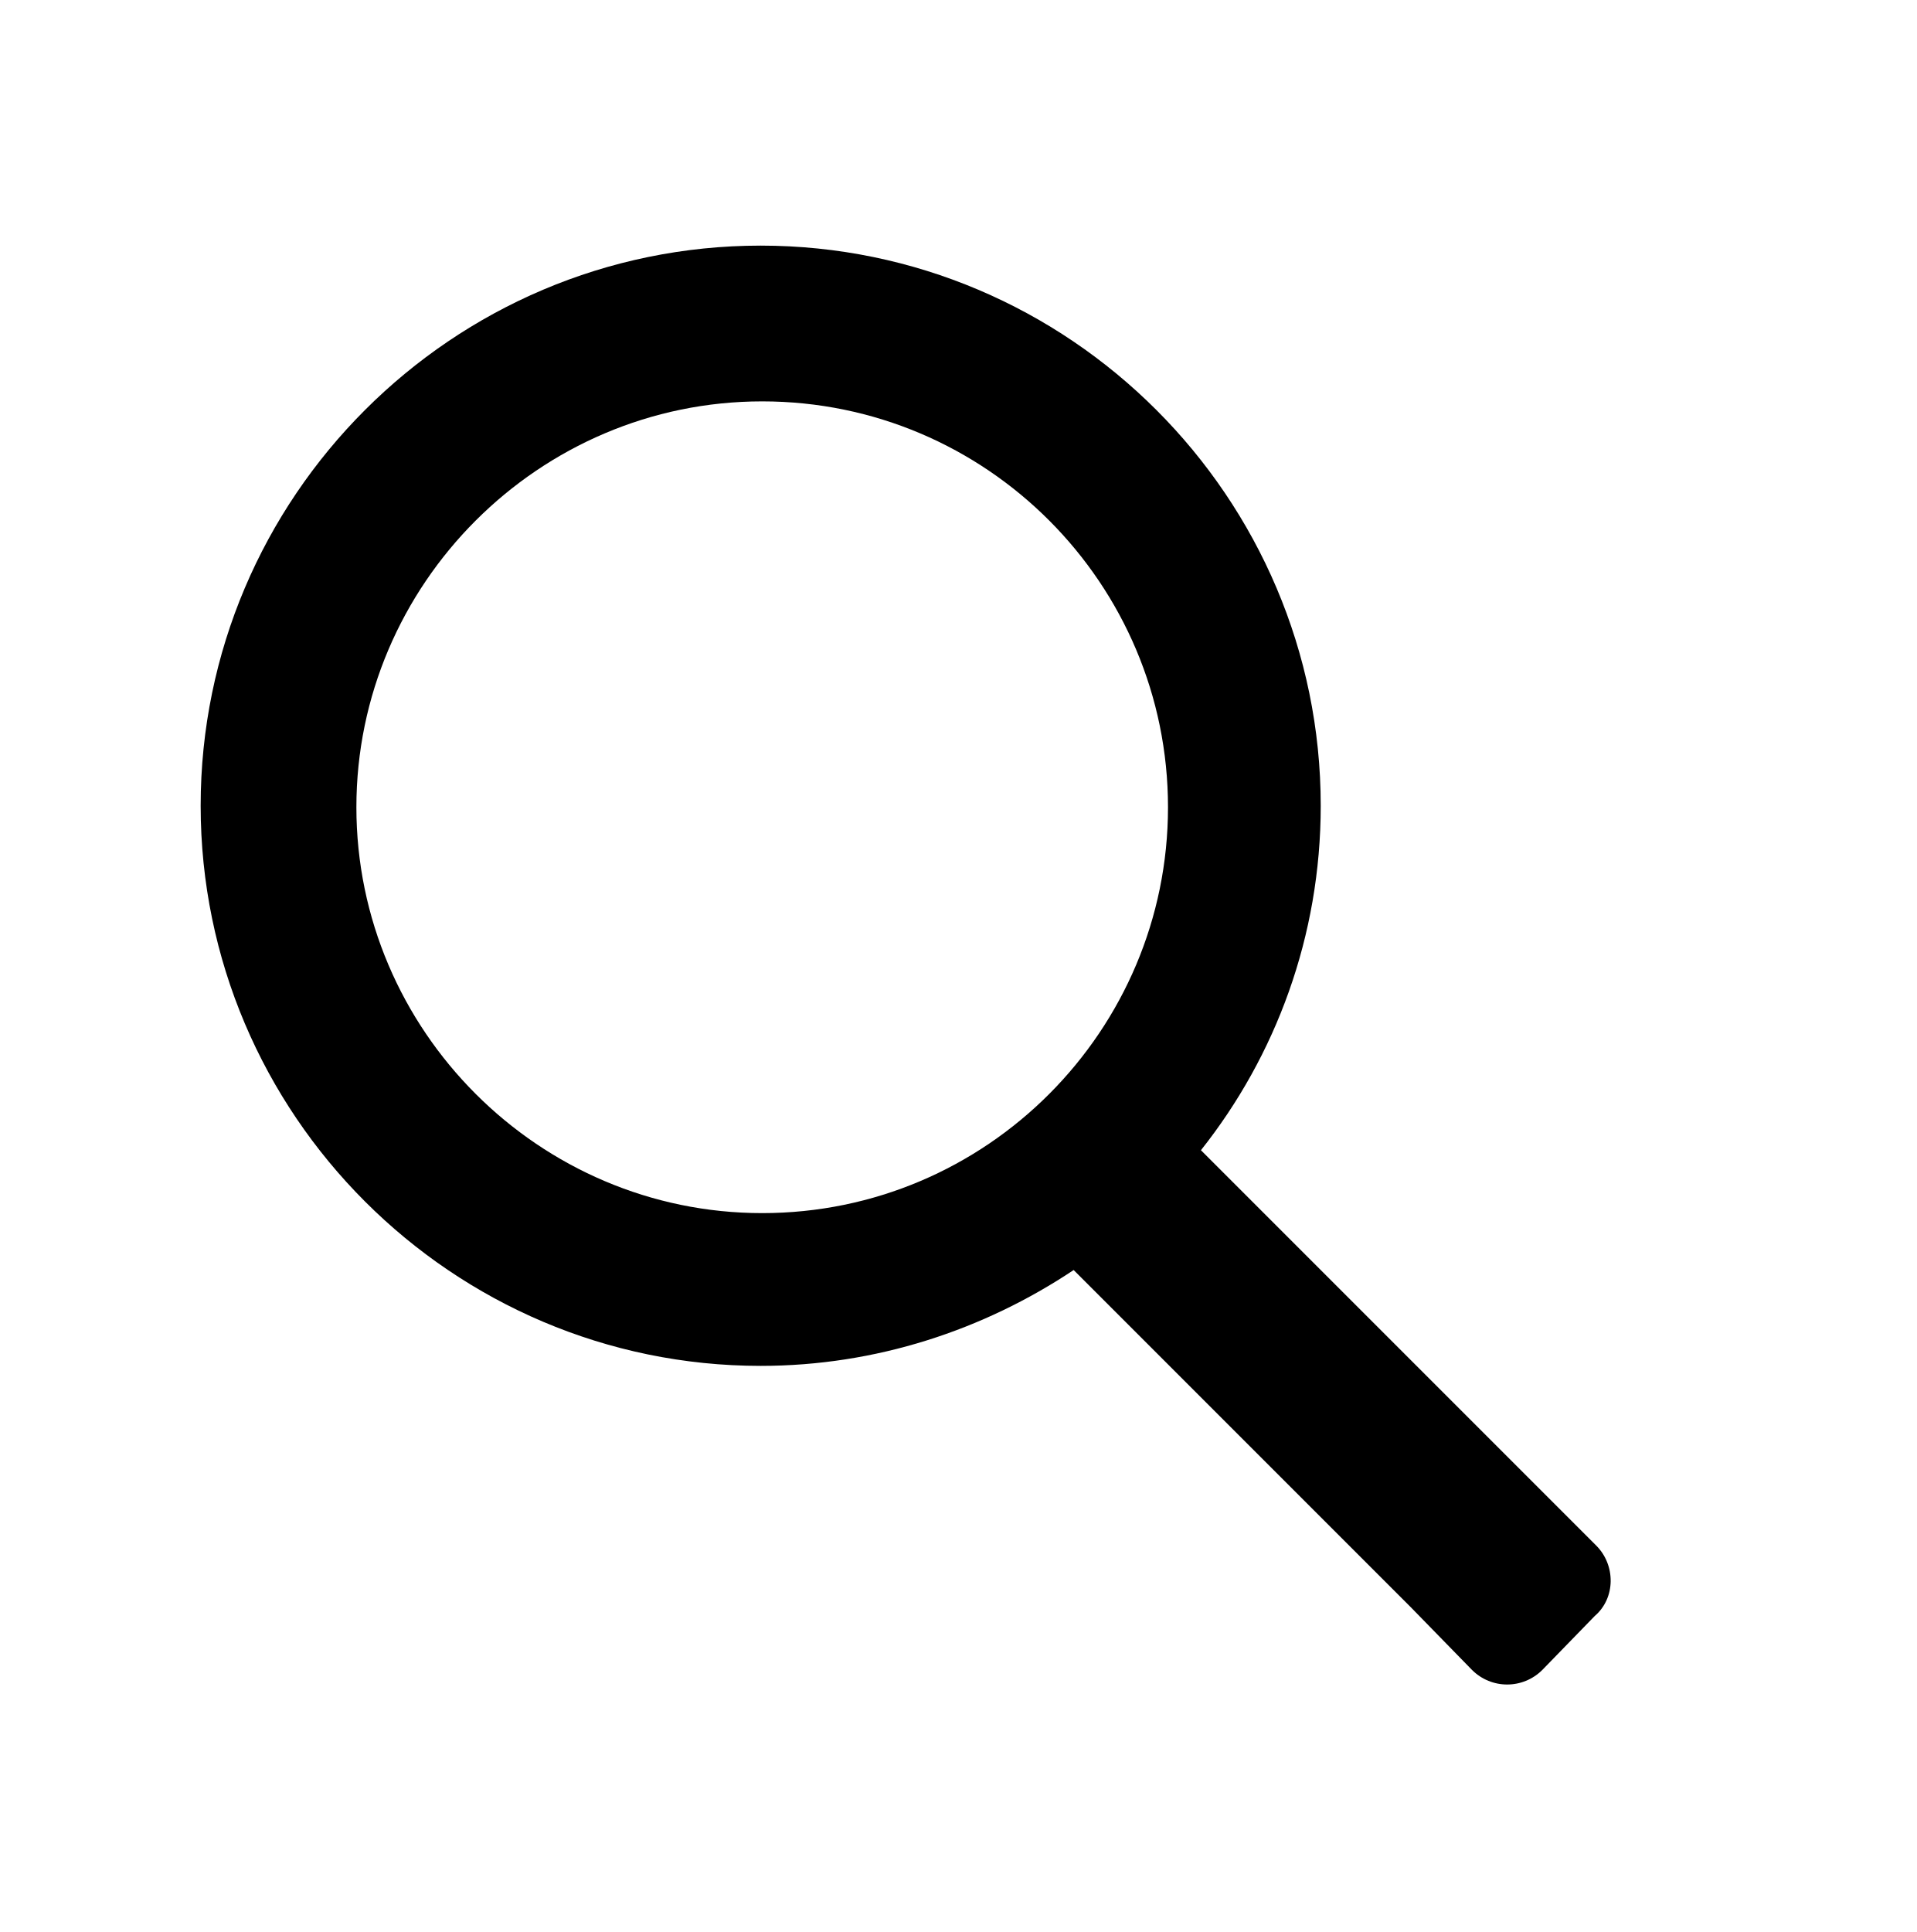
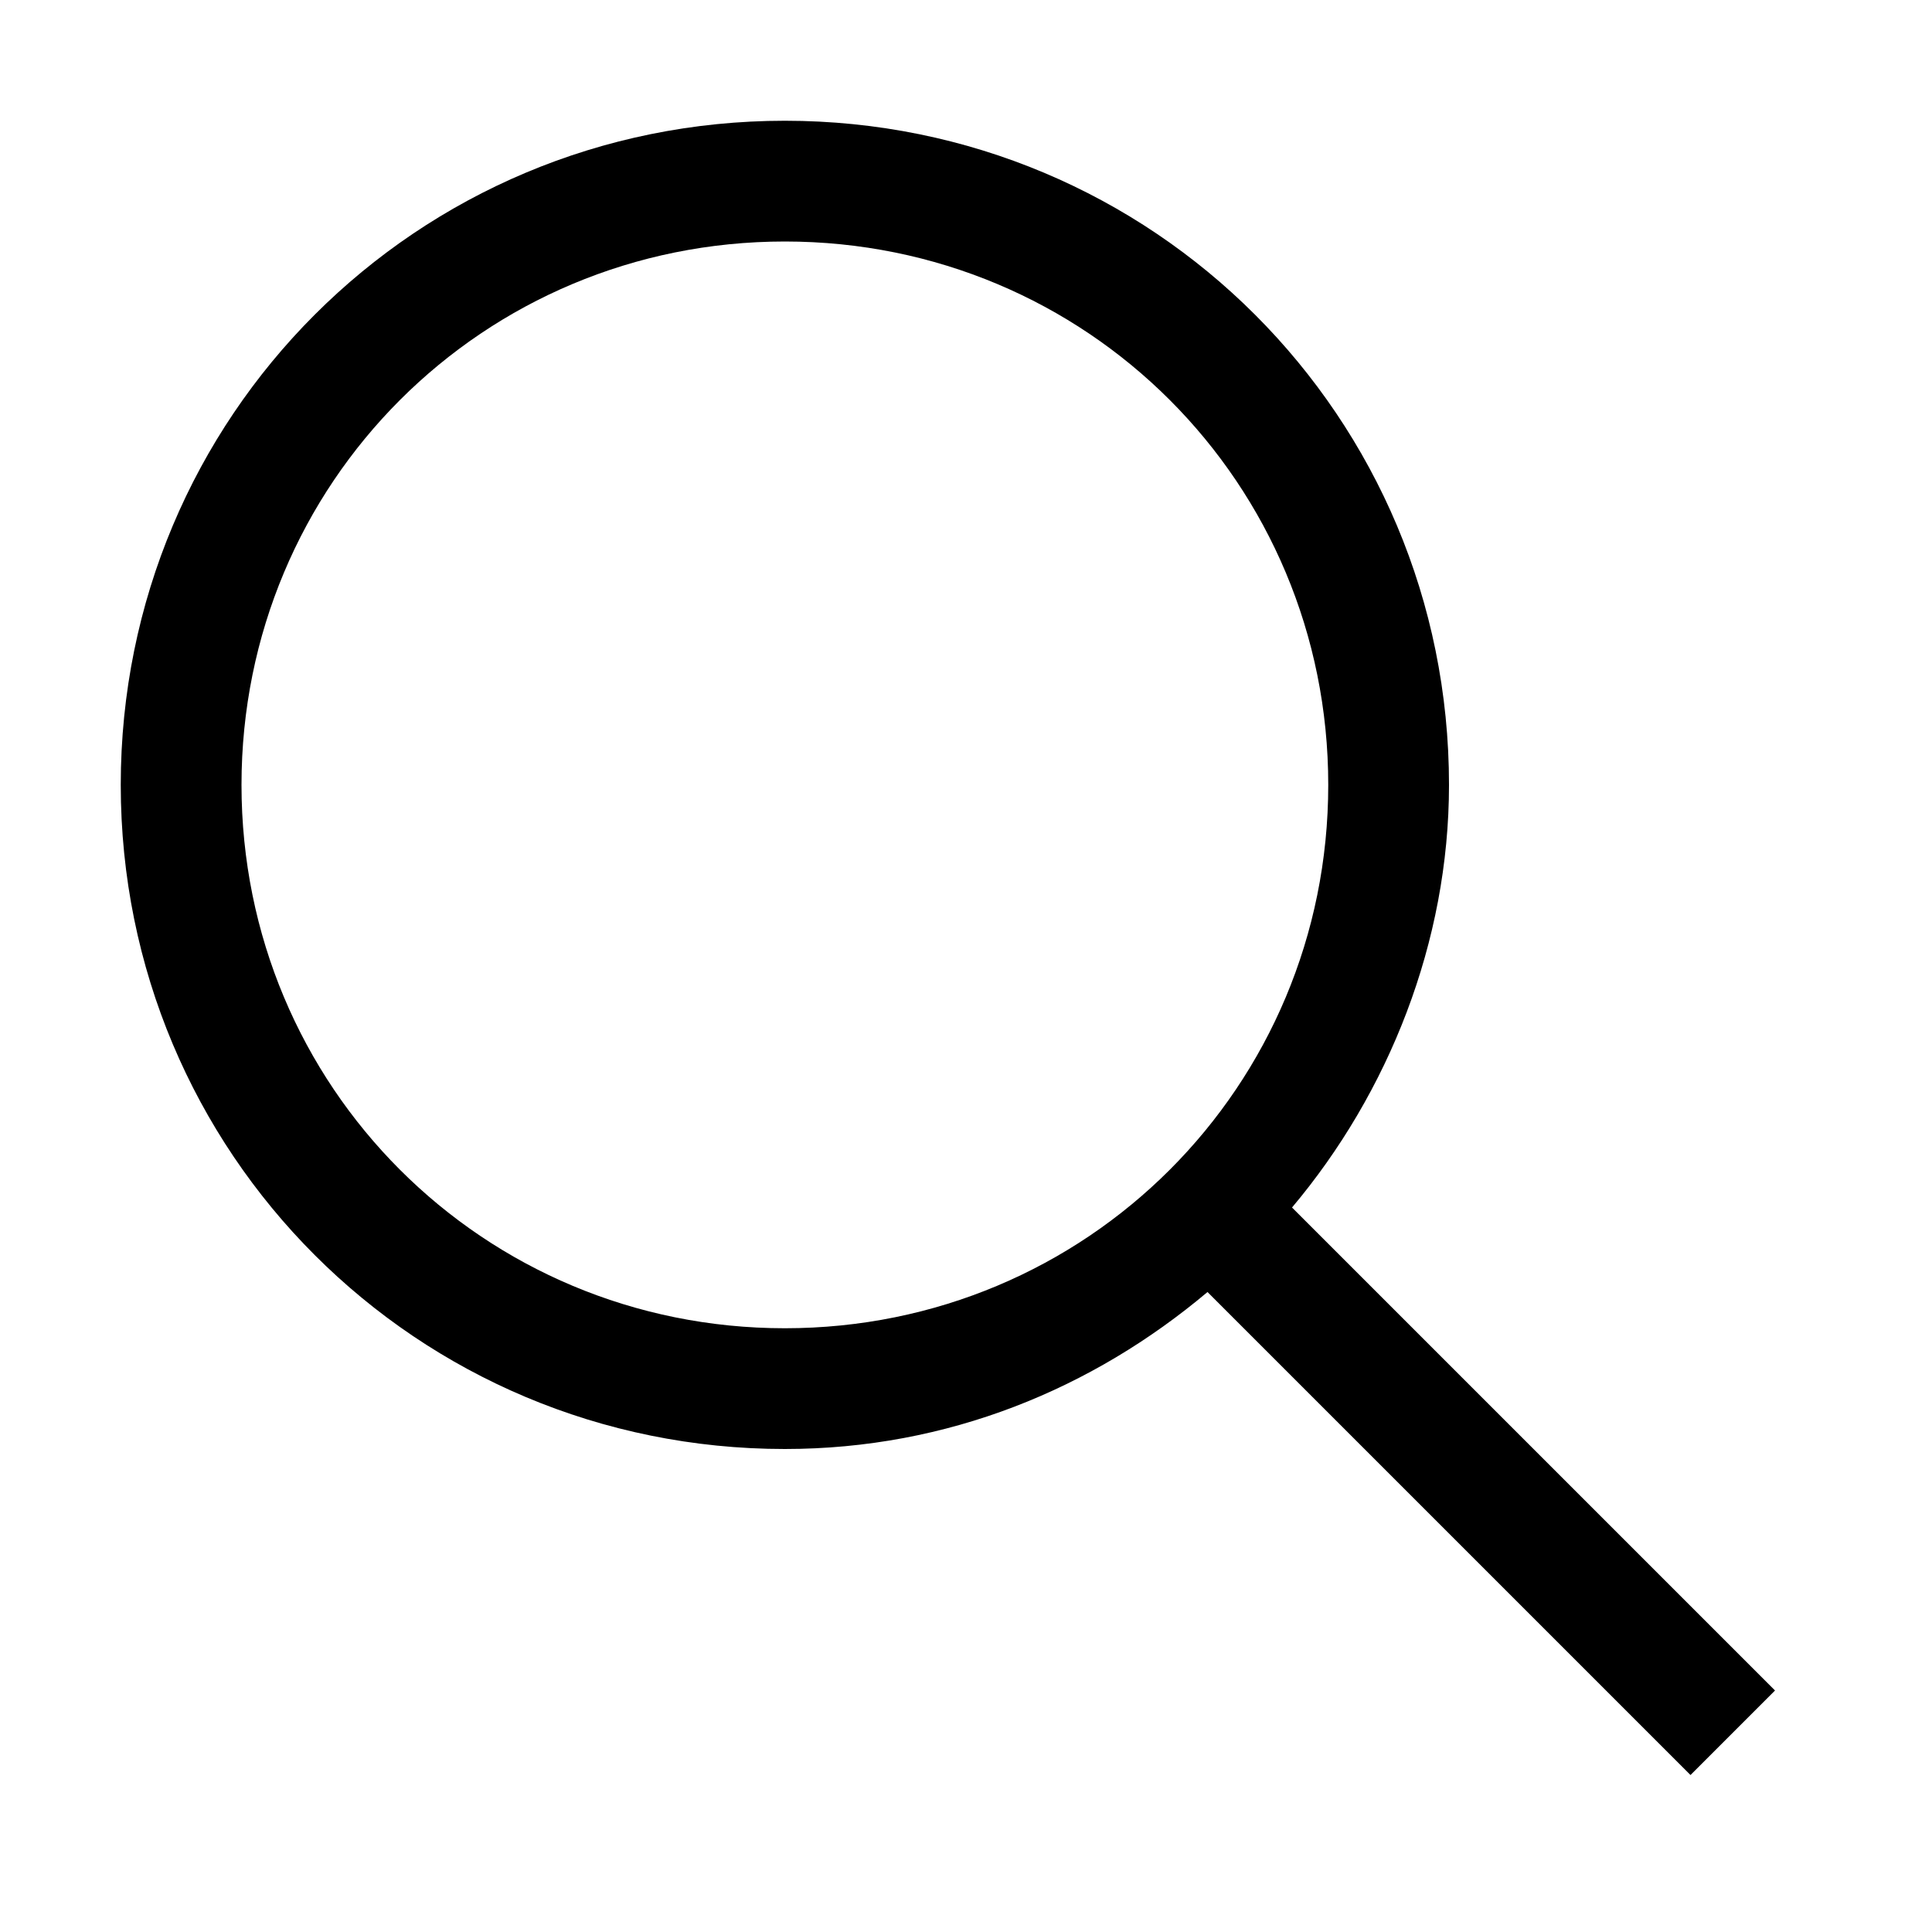
- <svg xmlns="http://www.w3.org/2000/svg" version="1.1" id="Layer_1" x="0px" y="0px" viewBox="0 0 128 129" style="enable-background:new 0 0 128 129;" xml:space="preserve">
-   <g id="Layer_3">
- </g>
-   <g id="Layer_2">
-     <path d="M106.6,103.2l-4.2-4.2l-2.9-2.9l-8.3-8.3l-11-11c5-6.3,8-14.3,8-23c0-20.6-16.8-37.4-37.4-37.4   c-20.6,0-37.4,16.8-37.4,37.4c0,20.6,16.8,37.4,37.4,37.4c7.7,0,14.9-2.4,20.9-6.4l11.3,11.3l8.3,8.3l2.9,2.9l4.1,4.2   c1.3,1.3,3.4,1.3,4.7,0l3.5-3.6C107.9,106.7,107.9,104.5,106.6,103.2z M23.8,53.9C23.8,39,36,26.8,50.9,26.8   C65.9,26.8,78,39,78,53.9C78,68.8,65.9,81,50.9,81C36,81,23.8,68.8,23.8,53.9z" />
-   </g>
+ <svg xmlns="http://www.w3.org/2000/svg" version="1.1" id="Layer_1" x="0px" y="0px" viewBox="0 0 32 32" style="enable-background:new 0 0 32 32;" xml:space="preserve">
+   <path d="M29.4,28l-8-8c1.6-1.9,2.6-4.4,2.6-7c0-6.1-4.9-11-11-11S2,6.9,2,13s4.9,11,11,11c2.7,0,5.1-1,7-2.6l8,8L29.4,28z M4,13  c0-5,4-9,9-9c5,0,9,4,9,9c0,5-4,9-9,9C8,22,4,18,4,13z" />
</svg>
